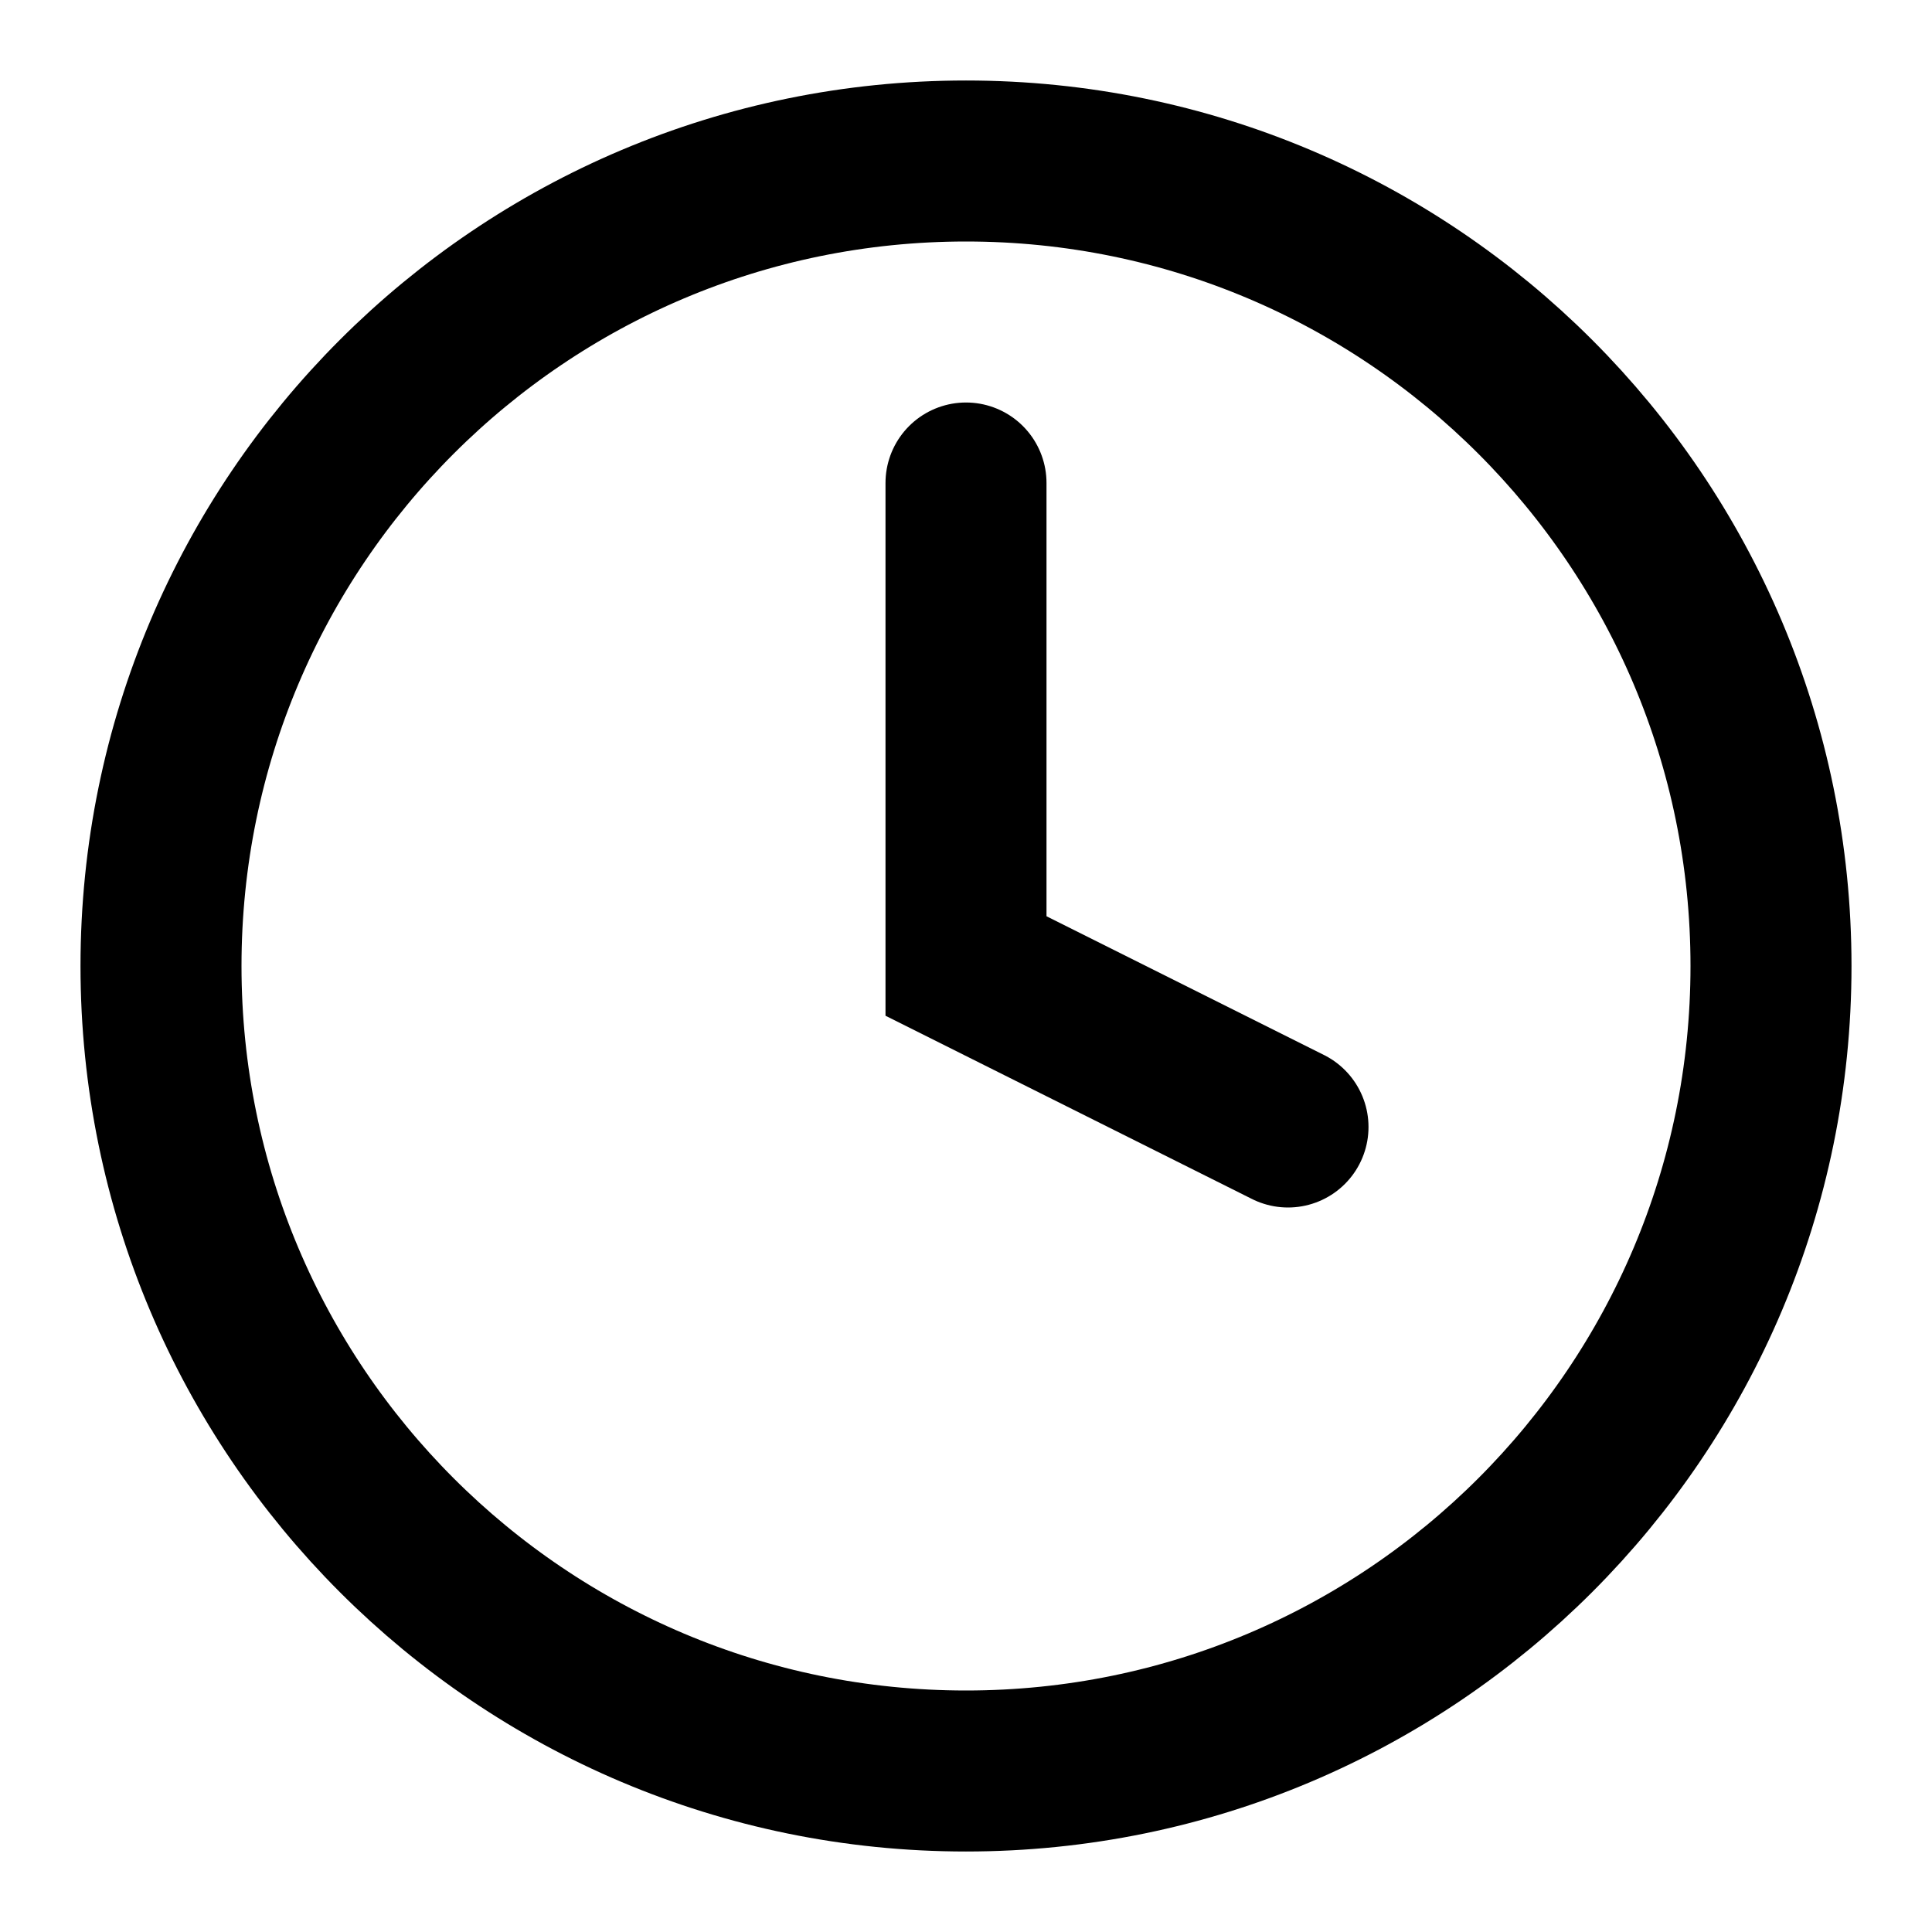
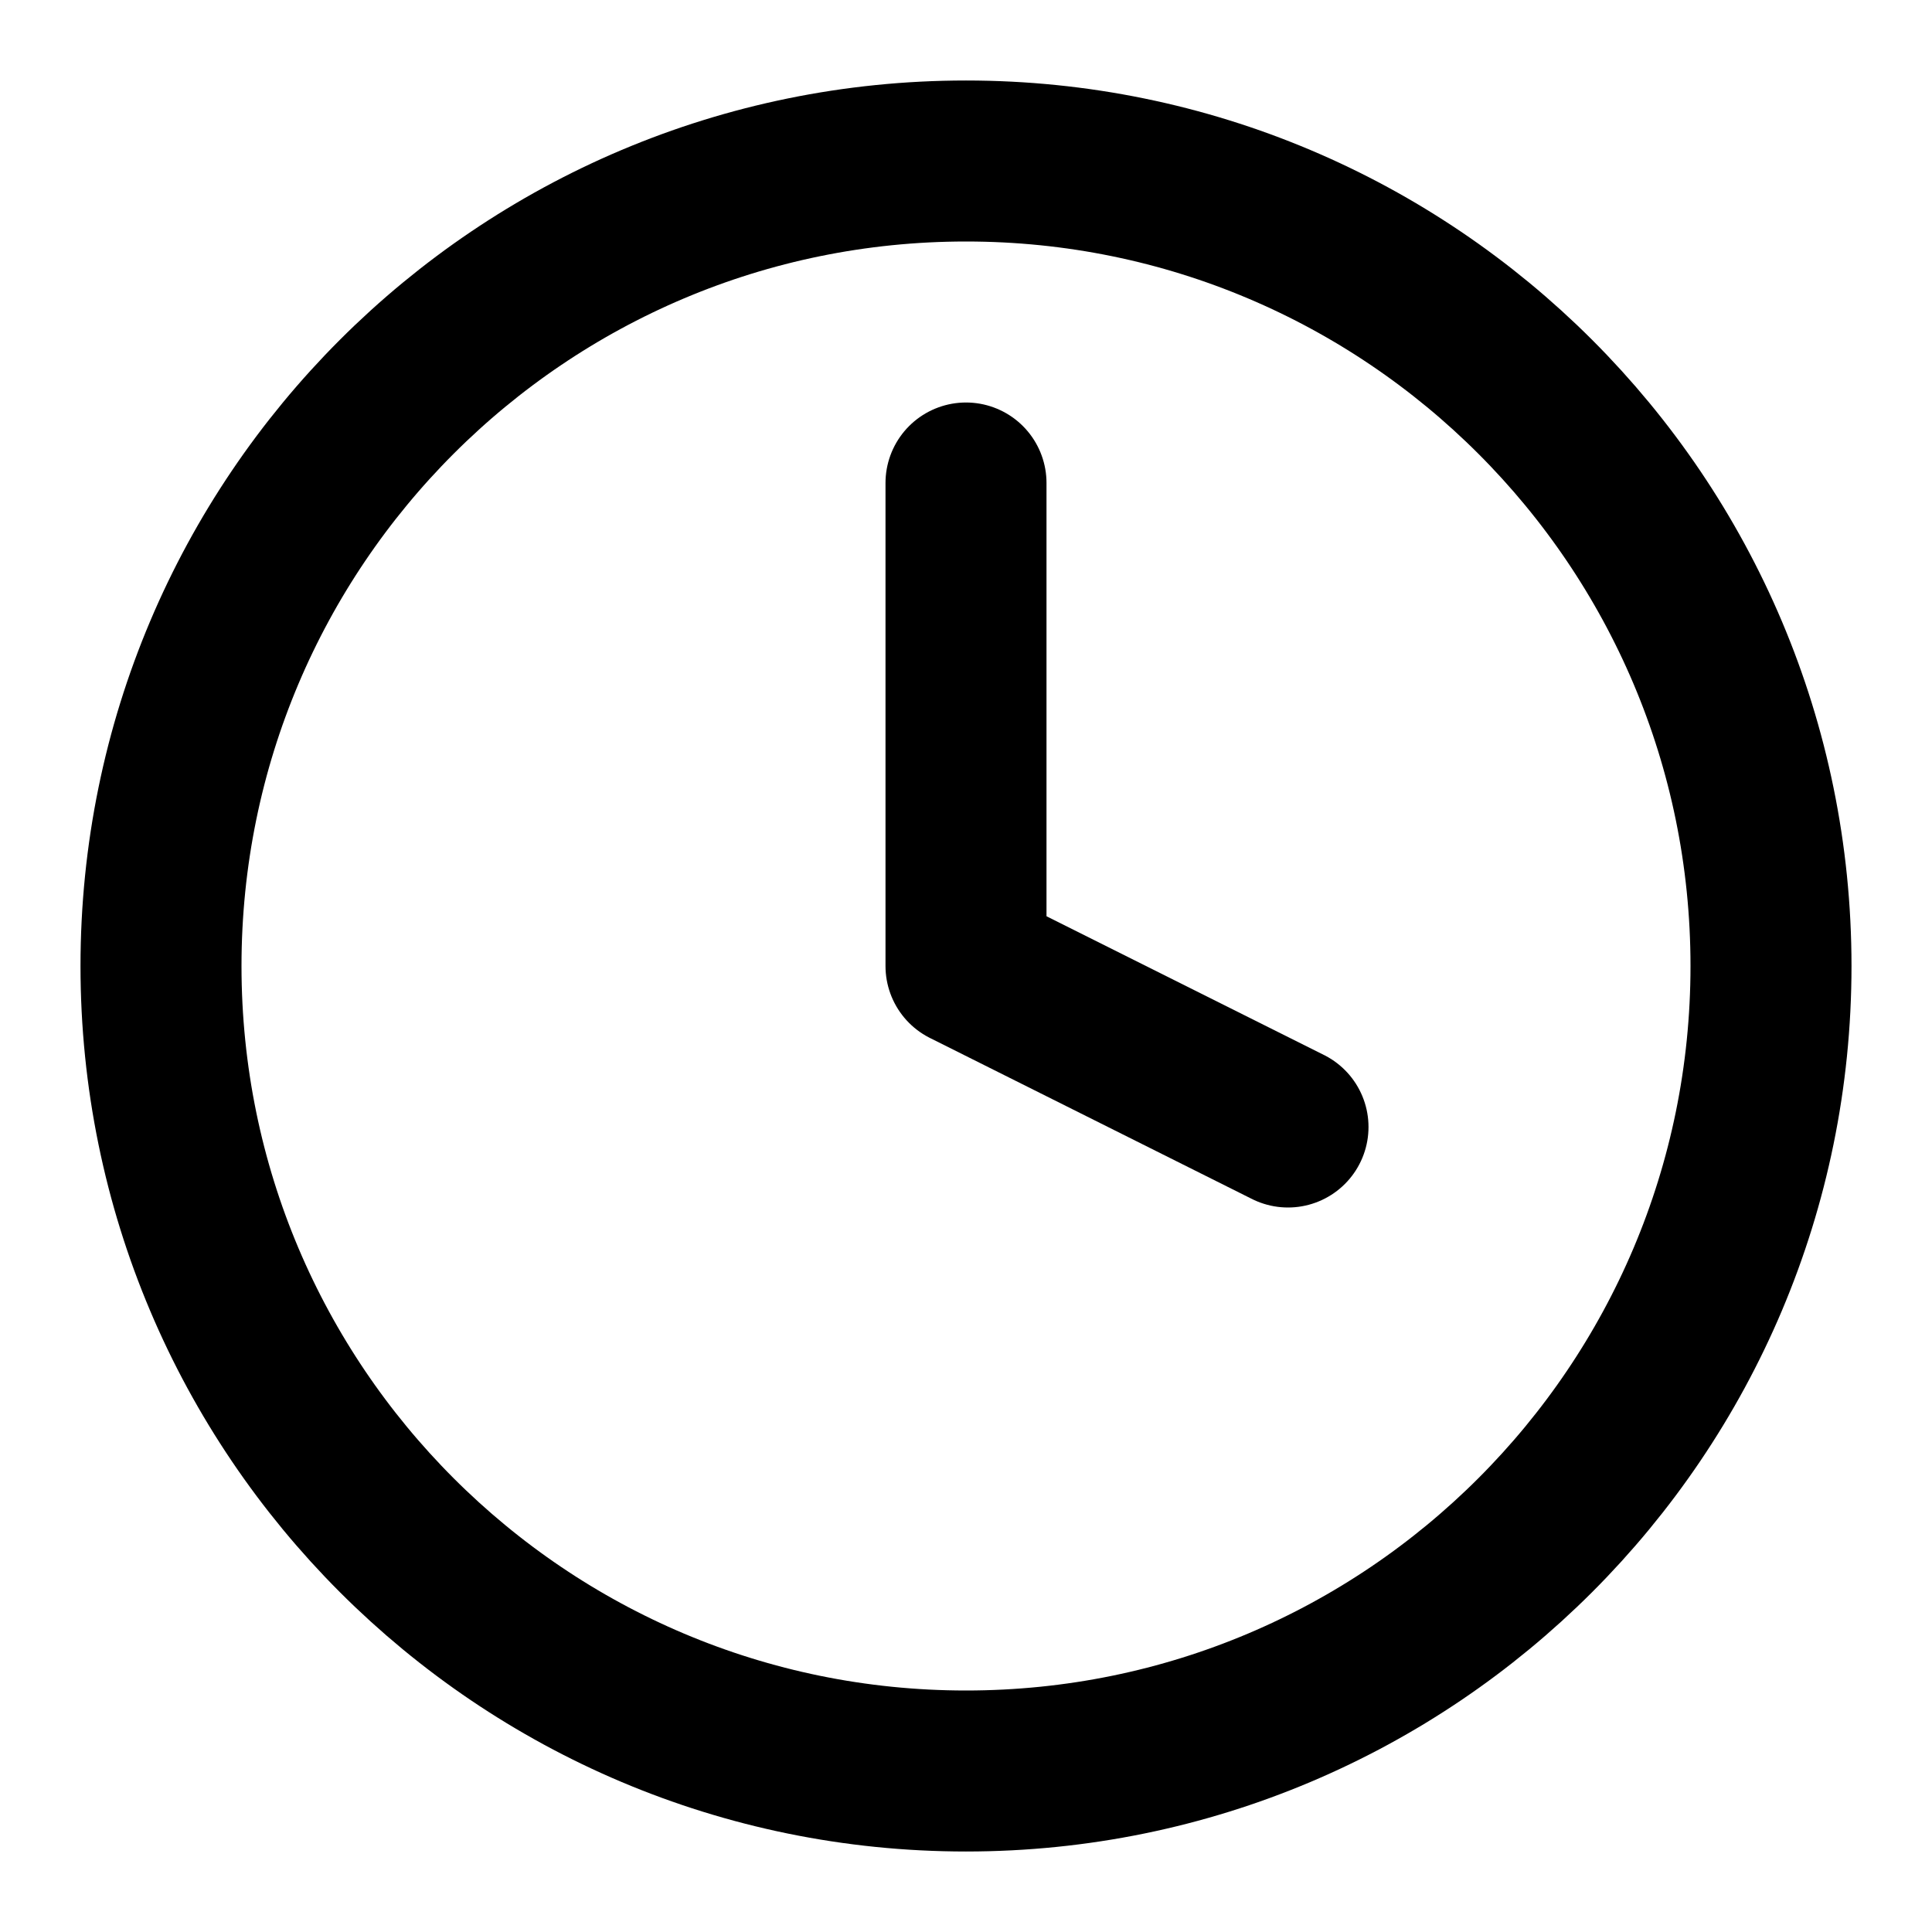
<svg xmlns="http://www.w3.org/2000/svg" width="24" height="24" viewBox="0 0 24 24" fill="none">
-   <circle cx="12" cy="12" r="10" stroke="currentColor" stroke-width="2" />
-   <polyline points="12,6 12,12 16,14" stroke="currentColor" stroke-width="2" stroke-linecap="round" />
+   <circle cx="12" cy="12" r="10" stroke="currentColor" stroke-width="2" fill="none" />
+   <polyline points="12,6 12,12 16,14" stroke="currentColor" stroke-width="2" stroke-linecap="round" stroke-linejoin="round" />
</svg>
